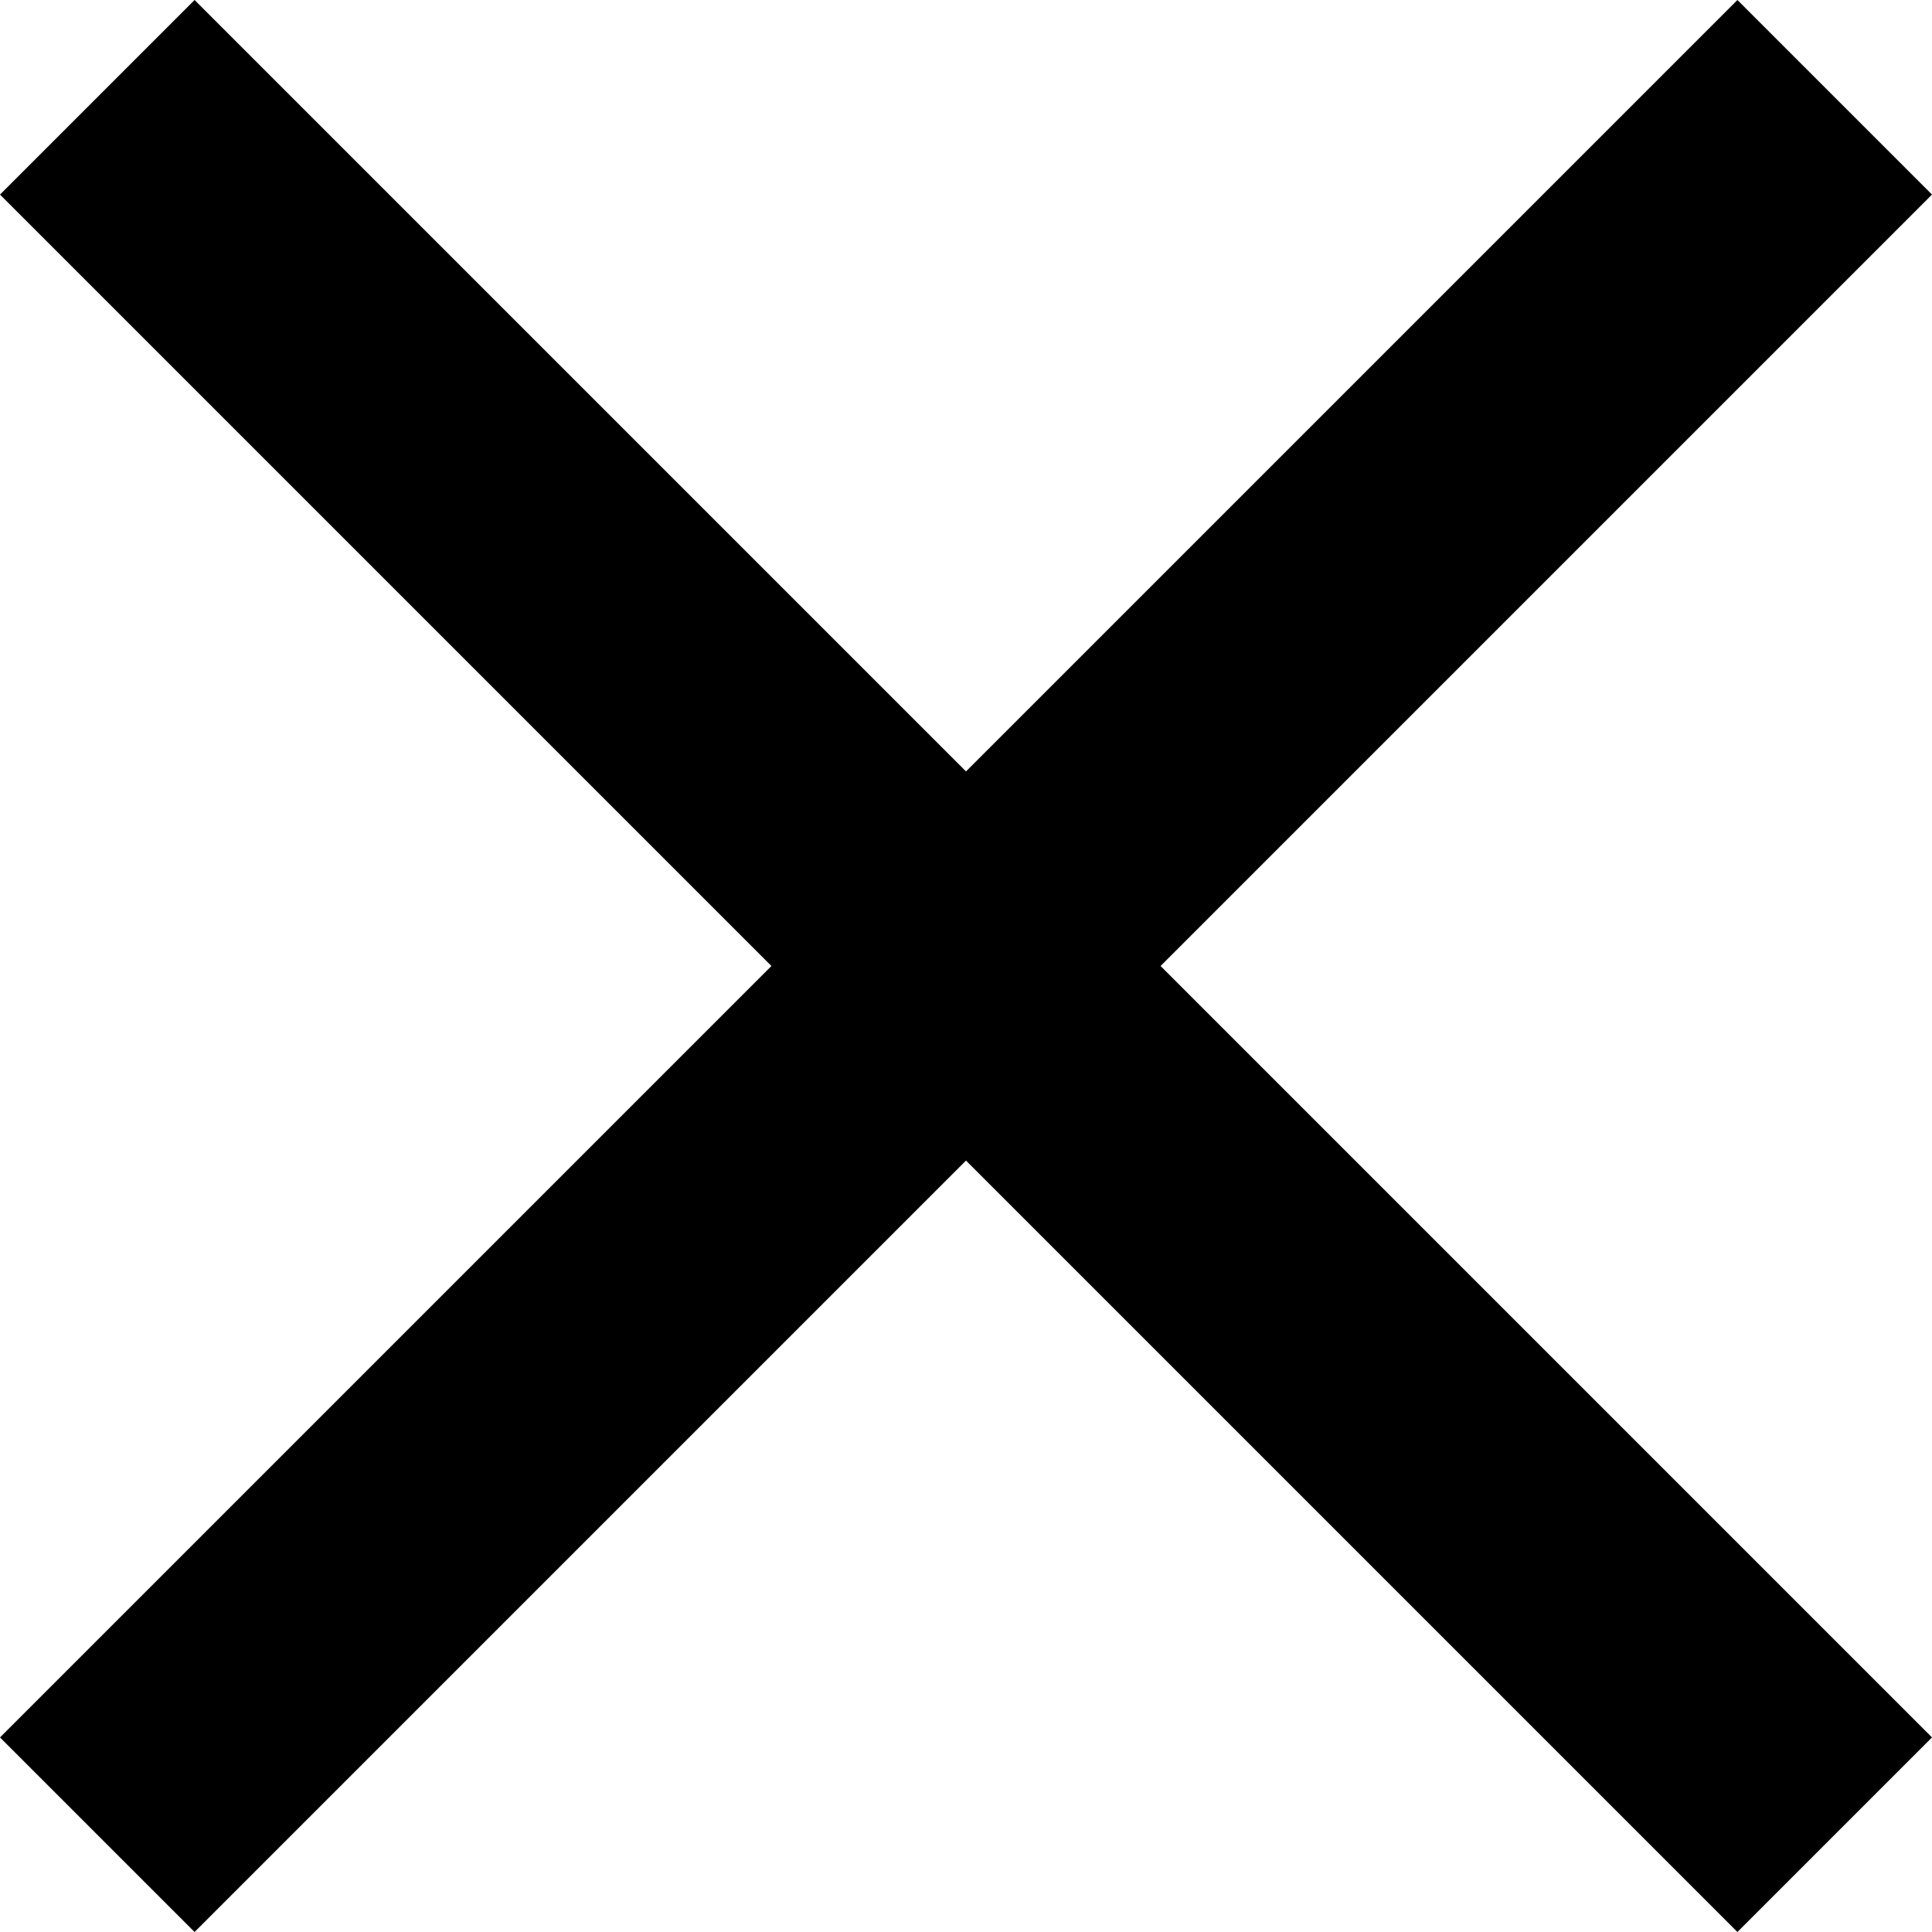
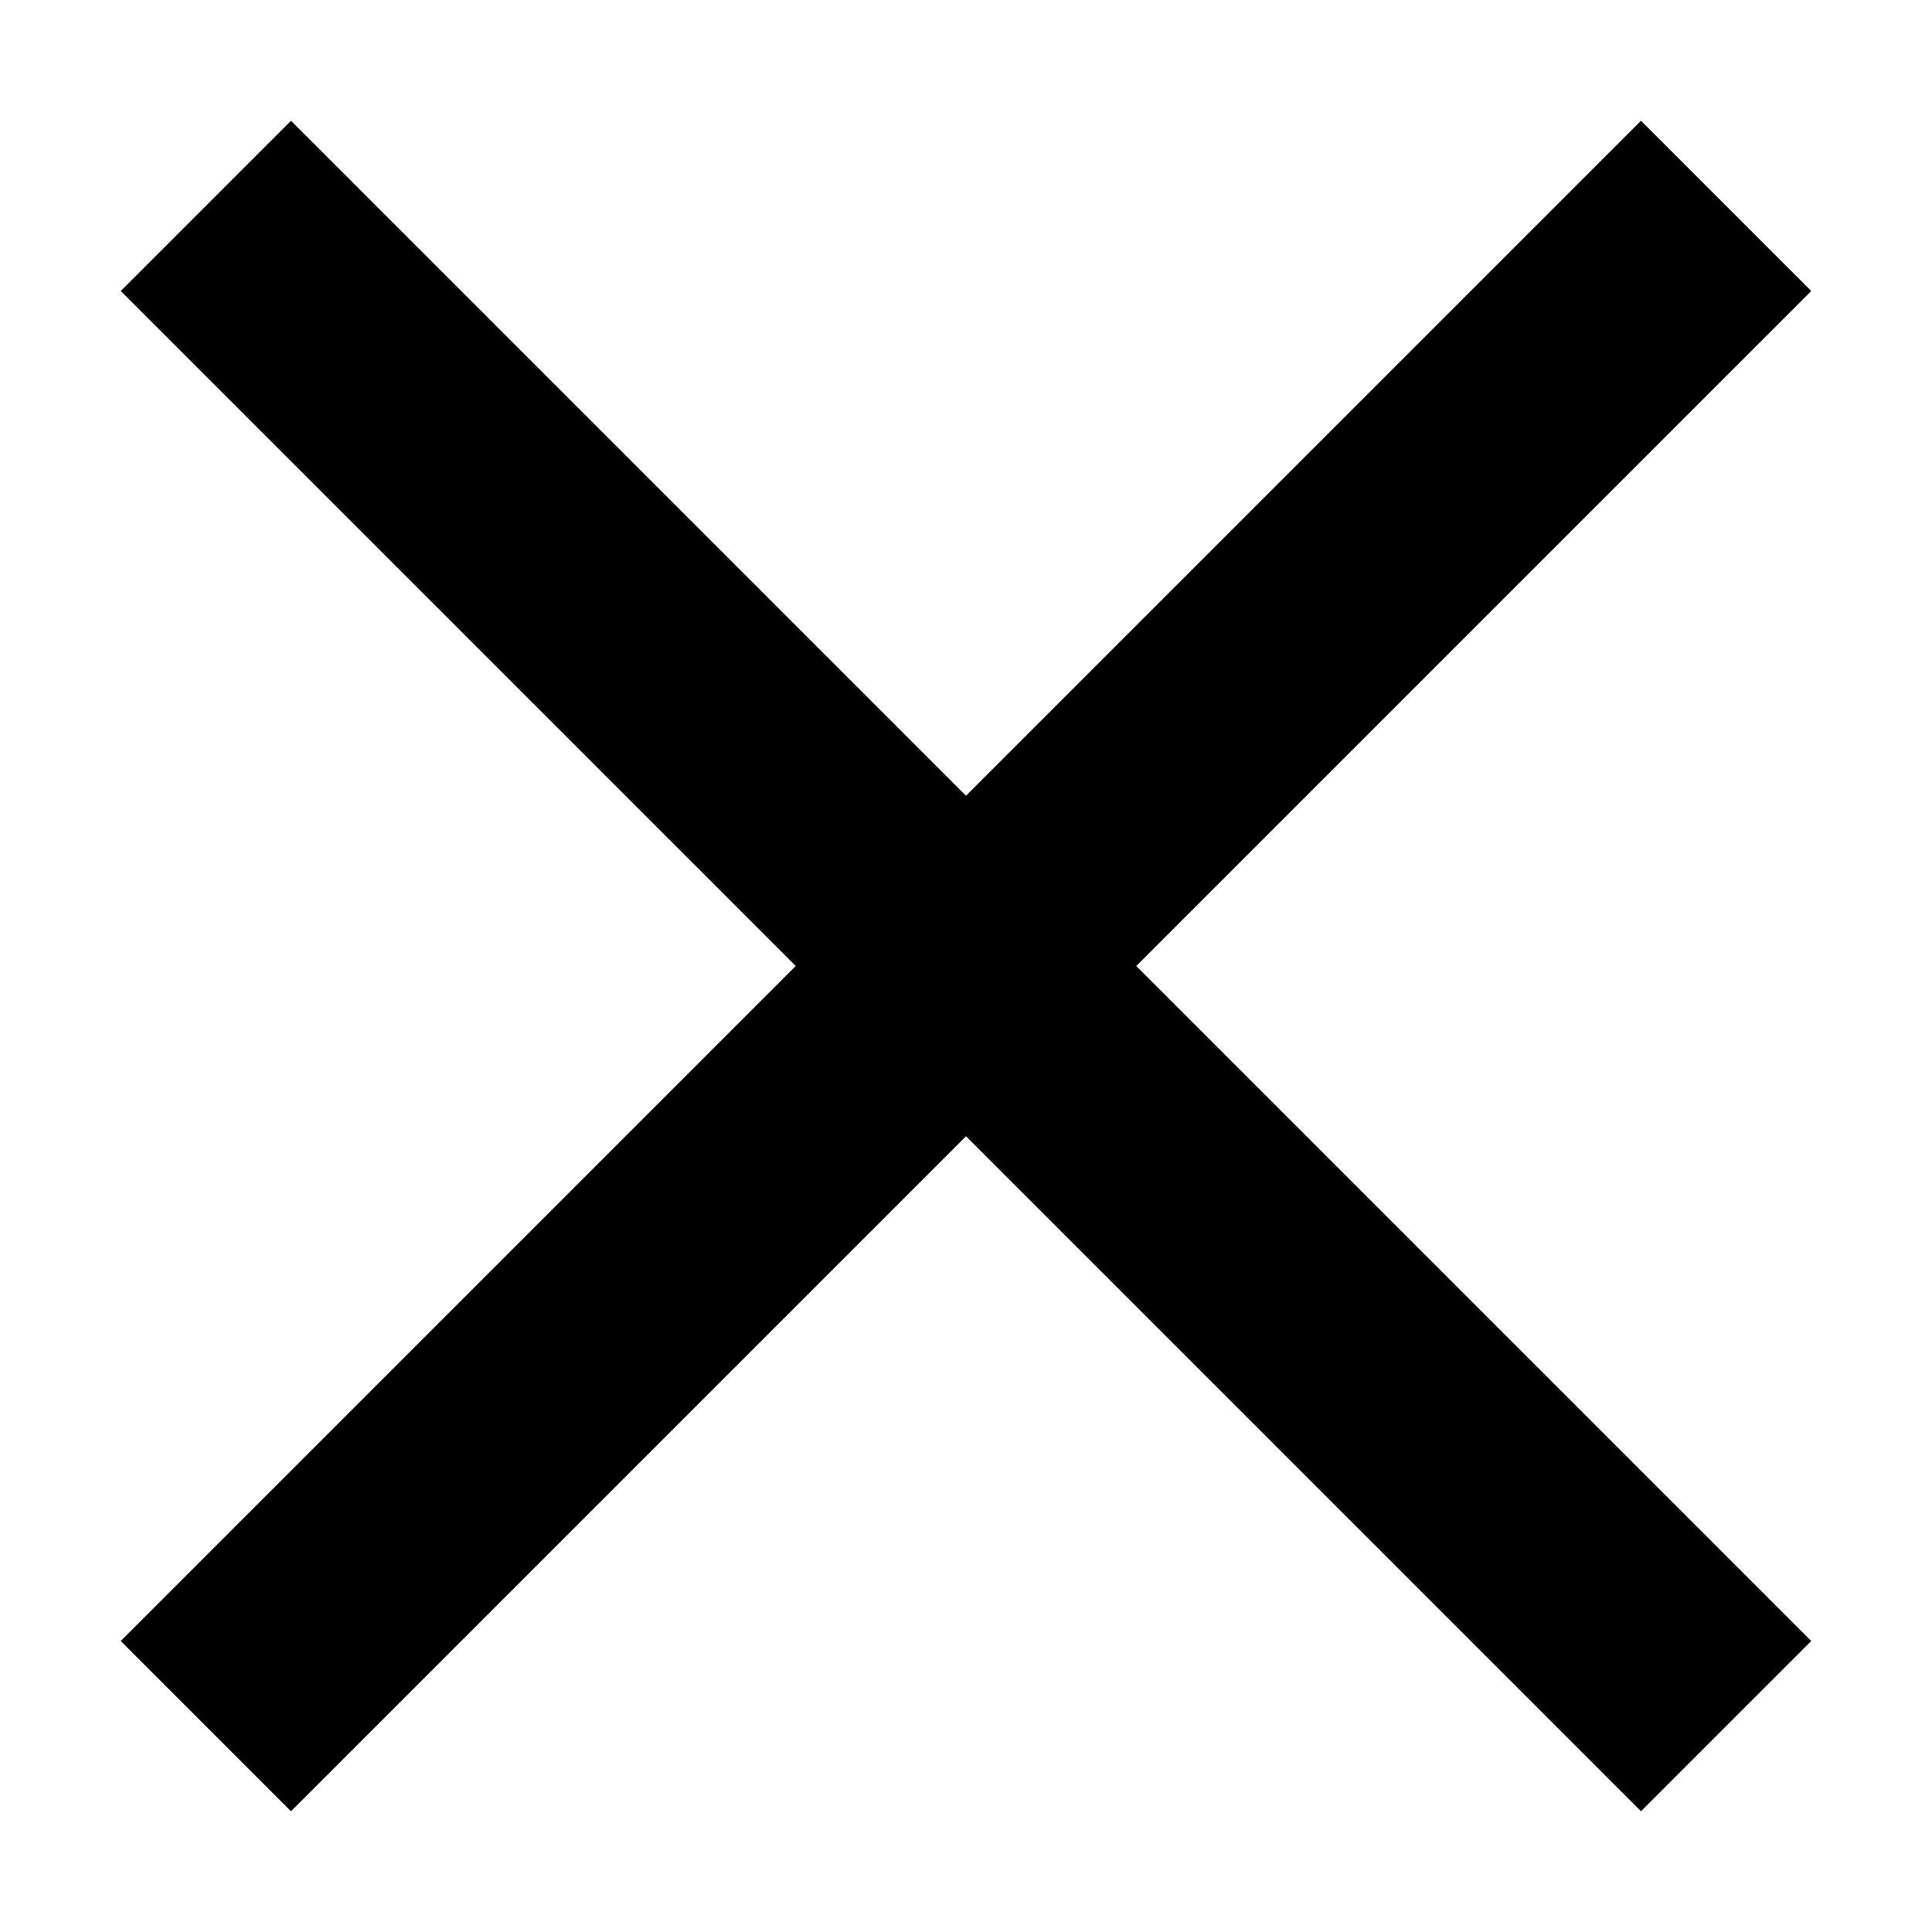
- <svg xmlns="http://www.w3.org/2000/svg" width="14px" height="14px" viewBox="0 0 14 14" version="1.1">
-   <defs />
-   <g id="Symbols" stroke="none" stroke-width="1">
-     <g id="icon/default/clear_way" transform="translate(-5, -5)">
-       <polygon fill-rule="nonzero" points="19 6.41 17.59 5 12 10.59 6.41 5 5 6.41 10.59 12 5 17.59 6.41 19 12 13.41 17.59 19 19 17.59 13.41 12" />
-     </g>
+ <svg xmlns="http://www.w3.org/2000/svg" width="16" height="16" viewBox="0 0 16 16">
+   <g transform="translate(-4, -4)" fill-rule="evenodd">
+     <path fill-rule="nonzero" d="M19 6.41L17.59 5 12 10.59 6.41 5 5 6.41 10.59 12 5 17.59 6.41 19 12 13.41 17.59 19 19 17.59 13.41 12z" />
  </g>
</svg>
